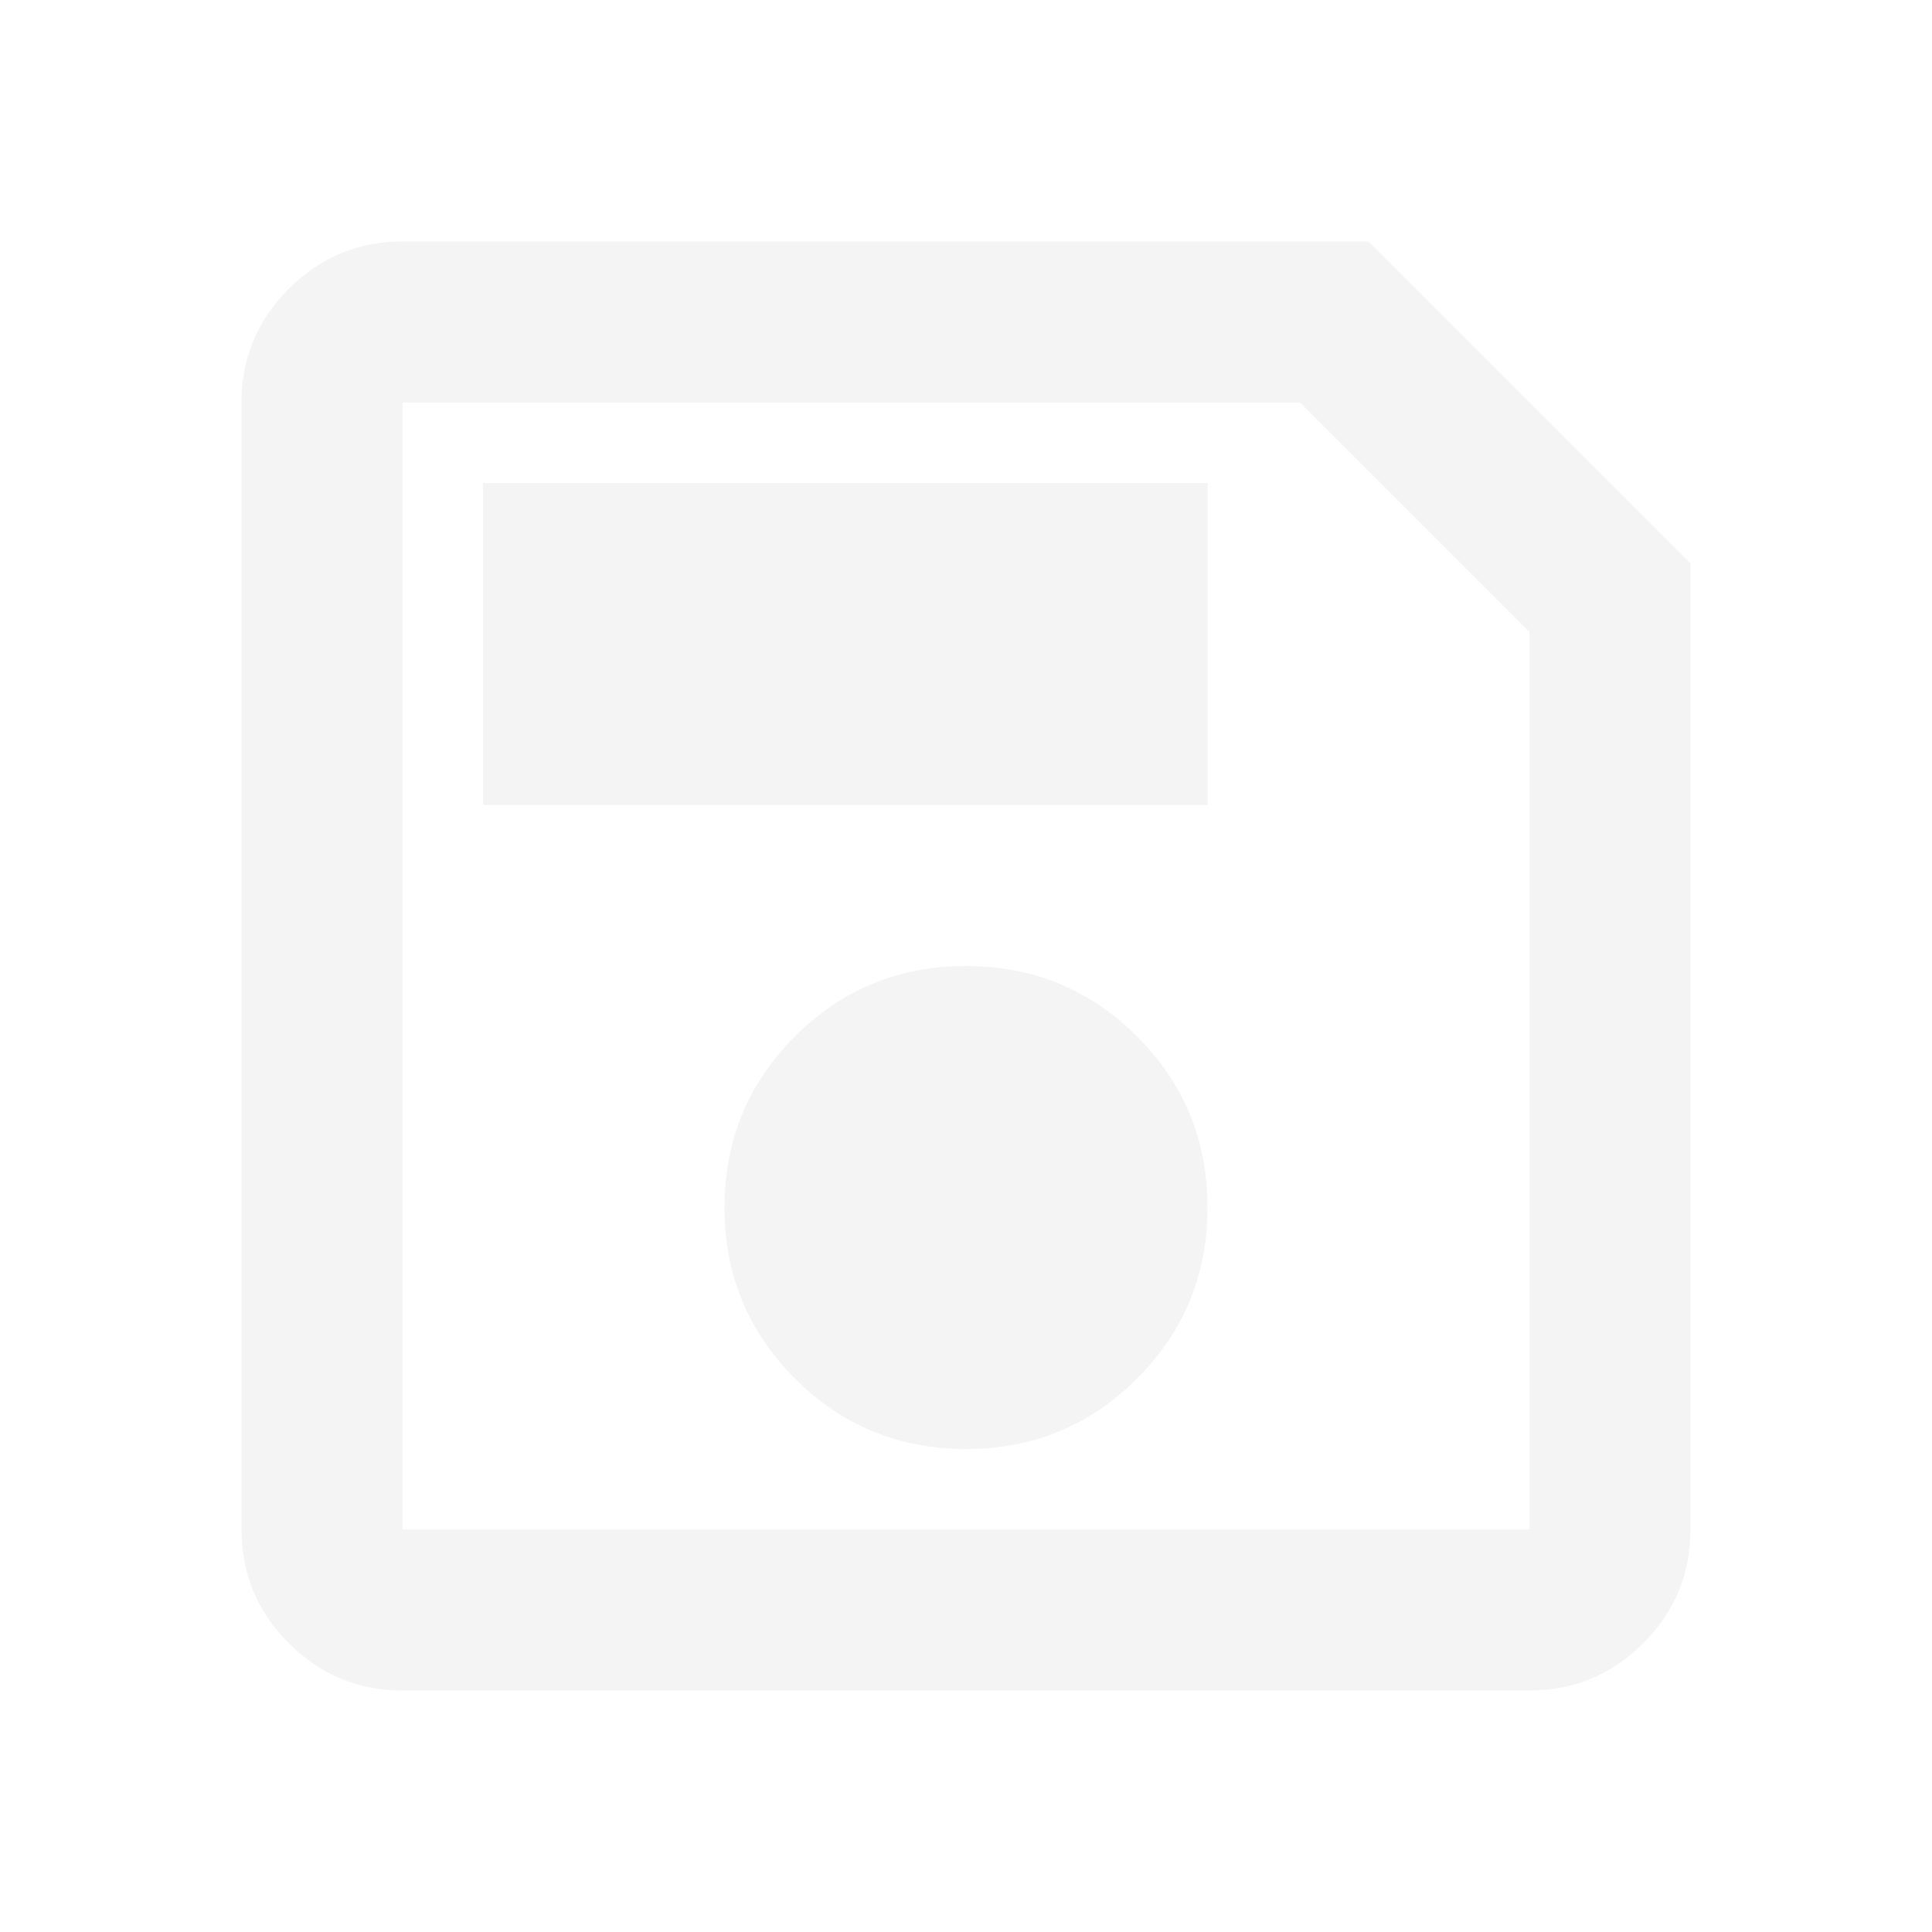
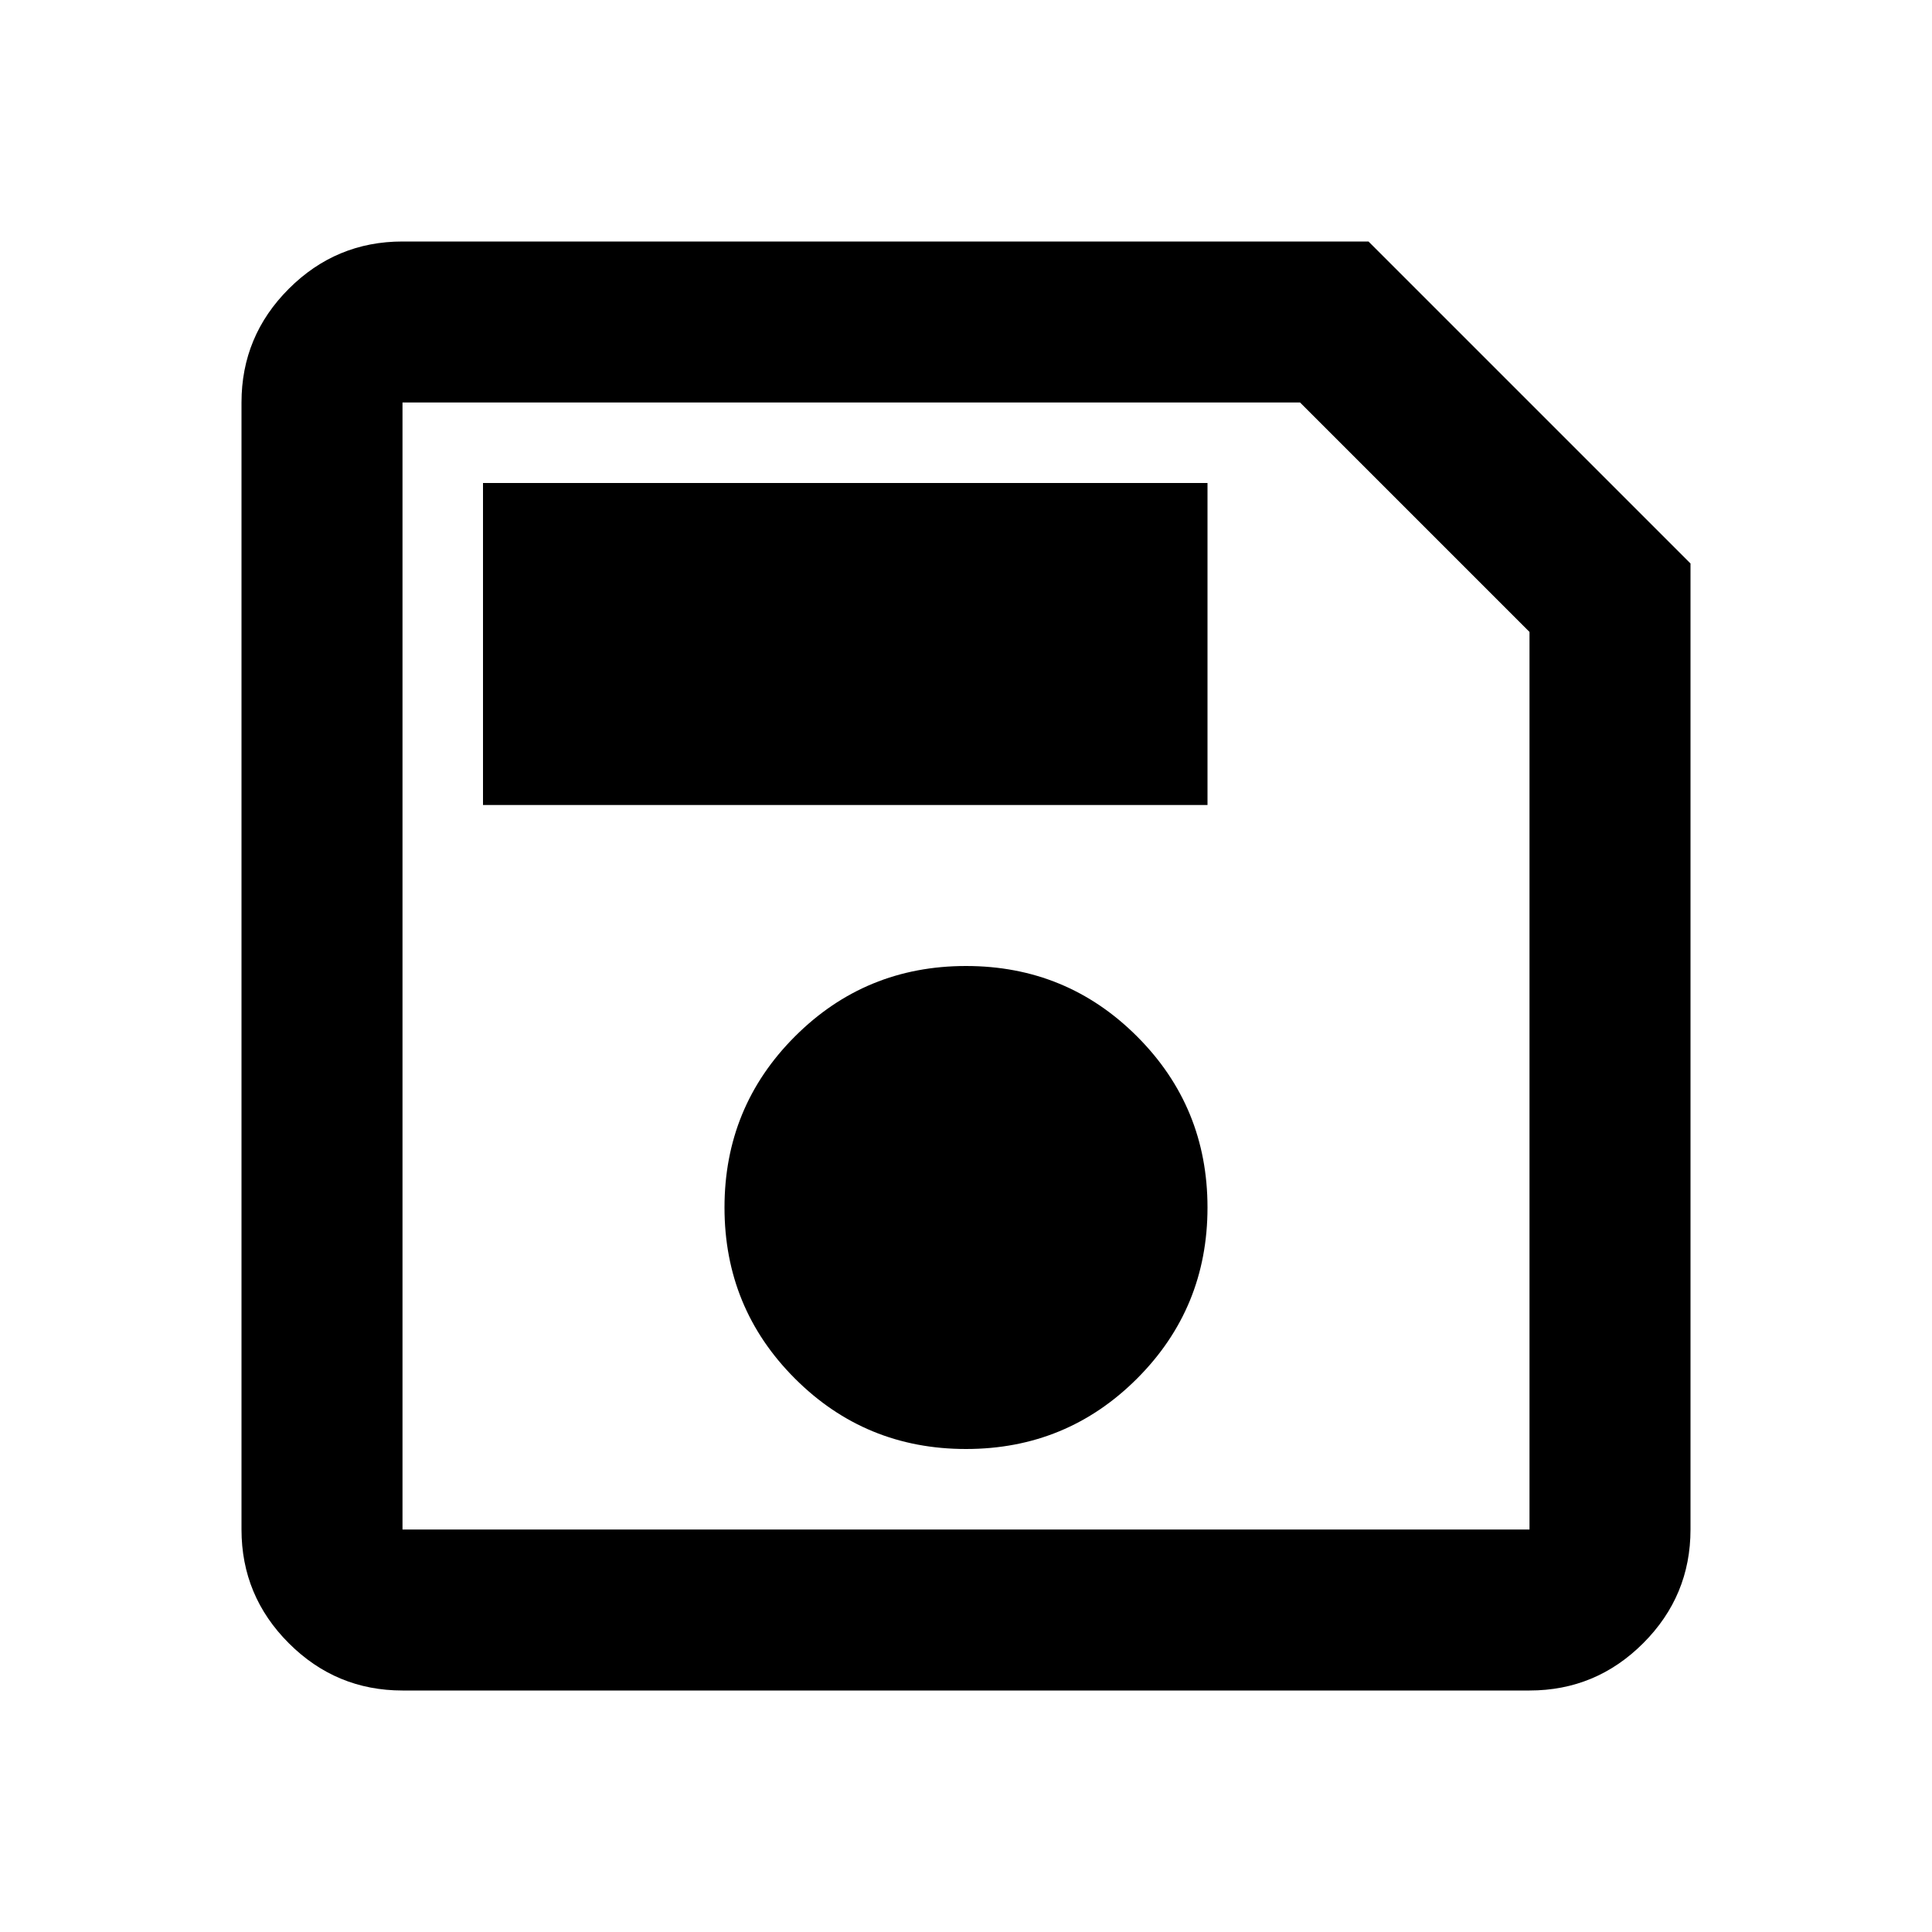
- <svg xmlns="http://www.w3.org/2000/svg" height="24px" viewBox="0 -960 960 960" width="24px" fill="#F4F4F4">
+ <svg xmlns="http://www.w3.org/2000/svg" height="24px" viewBox="0 -960 960 960" width="24px" fill="currentColor">
  <path d="M840-680v480q0 33-23.5 56.5T760-120H200q-33 0-56.5-23.5T120-200v-560q0-33 23.5-56.5T200-840h480l160 160Zm-80 34L646-760H200v560h560v-446ZM480-240q50 0 85-35t35-85q0-50-35-85t-85-35q-50 0-85 35t-35 85q0 50 35 85t85 35ZM240-560h360v-160H240v160Zm-40-86v446-560 114Z" />
</svg>
